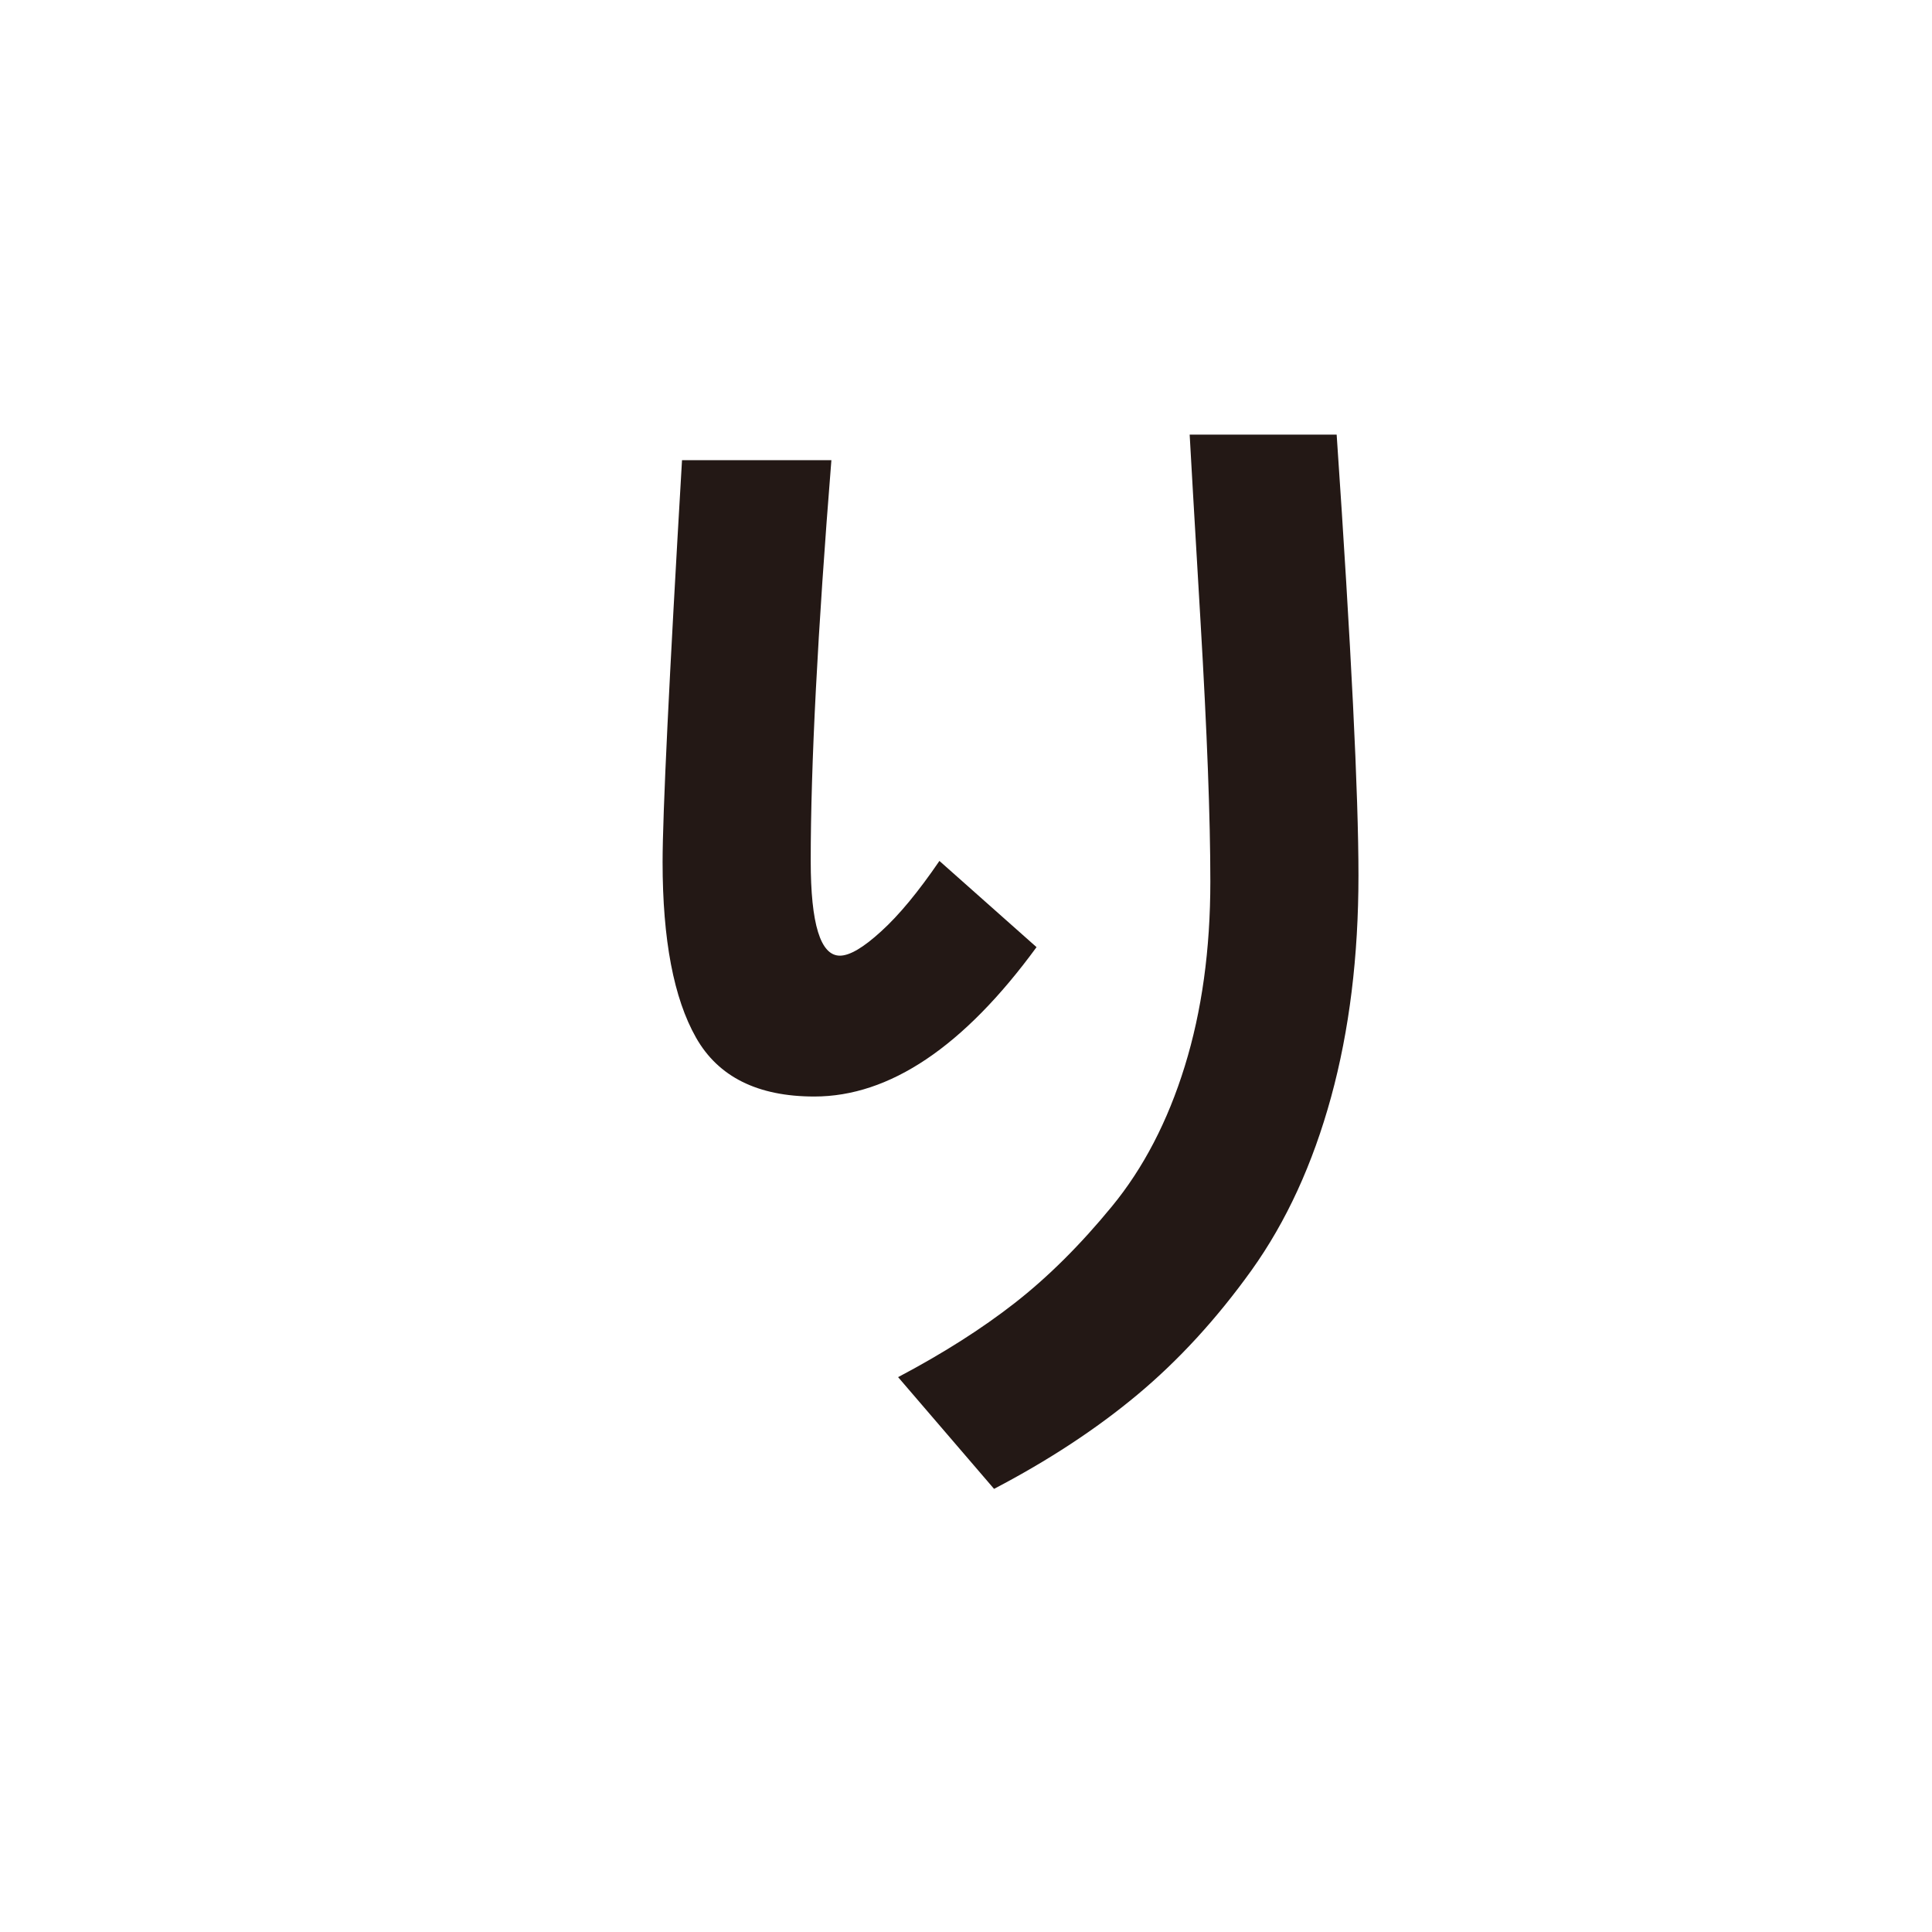
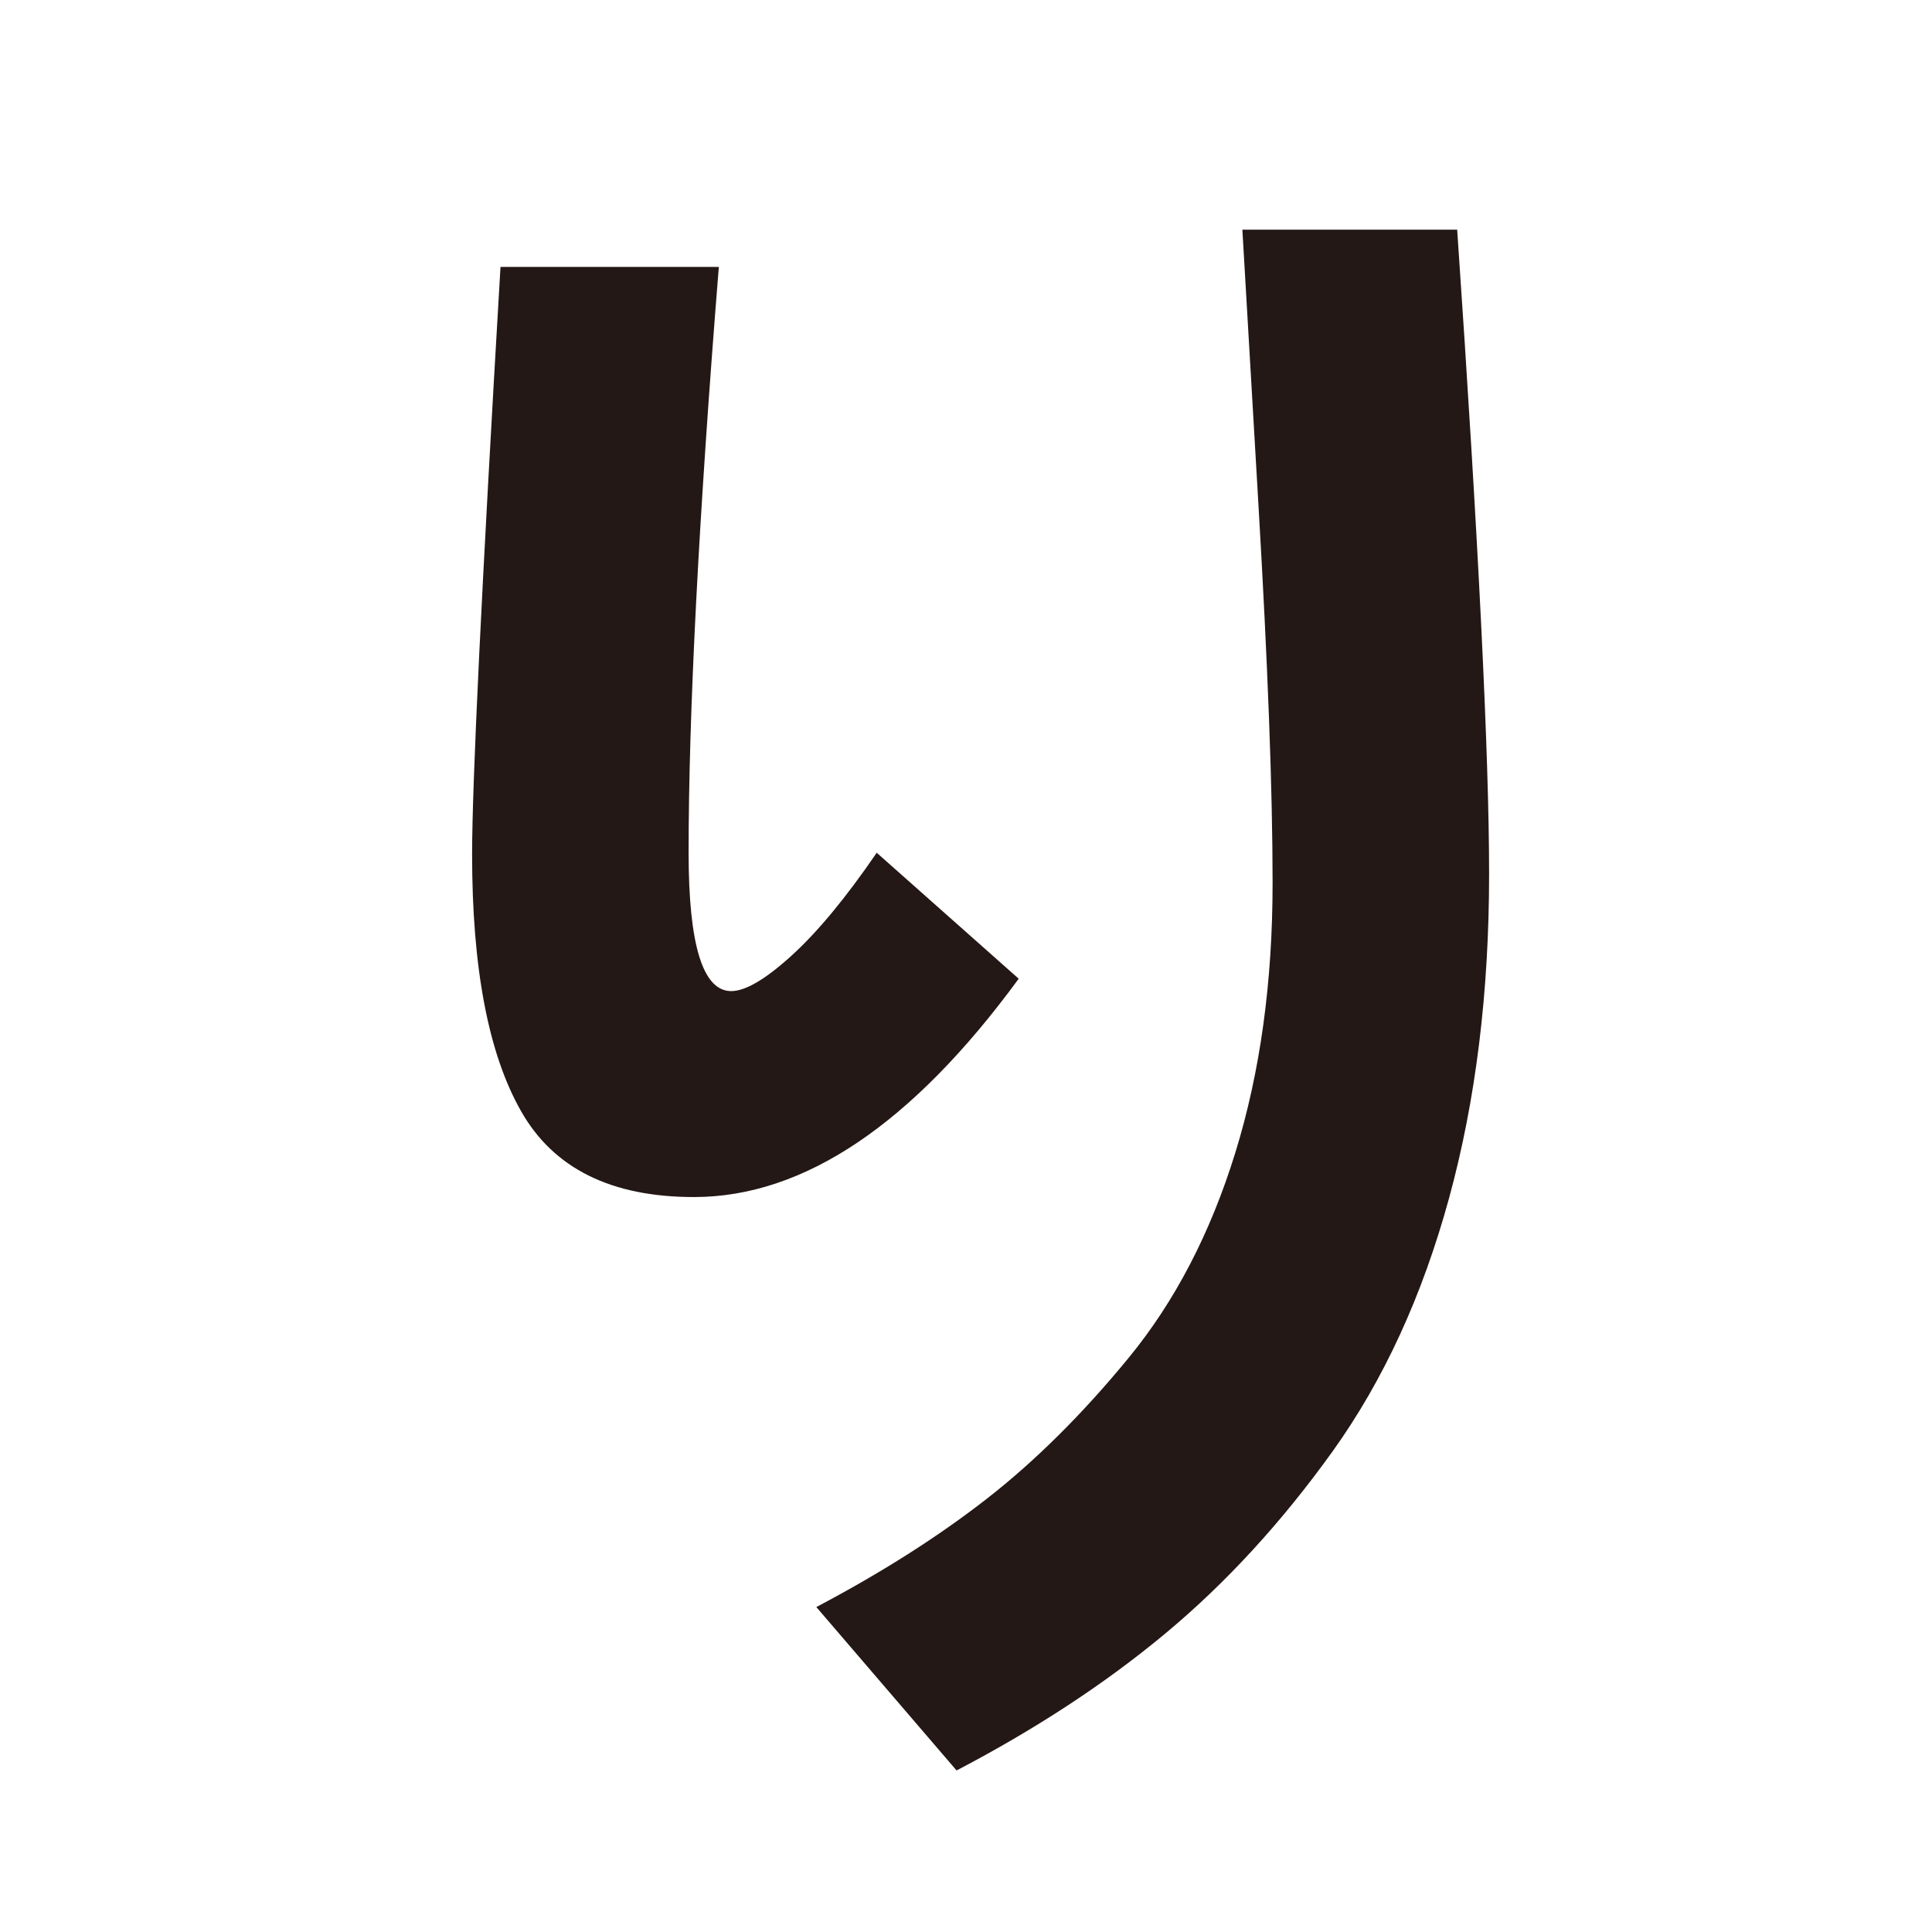
- <svg xmlns="http://www.w3.org/2000/svg" id="_图层_3" data-name="图层 3" viewBox="0 0 170.08 170.08">
+ <svg xmlns="http://www.w3.org/2000/svg" id="_图层_1" data-name="图层 1" viewBox="0 0 170.08 170.08">
  <defs>
    <style>
      .cls-1 {
        fill: #231815;
      }
    </style>
  </defs>
-   <path class="cls-1" d="M58.33,75.9c0-4.21.57-16,1.71-35.39h13.15c-1.21,15.11-1.82,26.87-1.82,35.28,0,5.56.86,8.34,2.57,8.34.86,0,2.07-.71,3.63-2.14,1.57-1.42,3.28-3.49,5.13-6.2l8.55,7.59c-6.41,8.77-12.94,13.15-19.56,13.15-4.99,0-8.46-1.73-10.42-5.19-1.96-3.46-2.94-8.61-2.94-15.45ZM79.07,121.23c3.92-2.07,7.34-4.24,10.26-6.52,2.92-2.28,5.77-5.11,8.55-8.5,2.78-3.38,4.92-7.5,6.42-12.35,1.5-4.85,2.25-10.26,2.25-16.25,0-5.56-.29-13.17-.86-22.83-.57-9.66-.89-15.16-.96-16.52h12.94c1.28,18.75,1.92,31.68,1.92,38.81s-.8,13.63-2.41,19.51-3.94,10.96-7,15.24c-3.07,4.28-6.42,7.93-10.05,10.96s-7.84,5.79-12.62,8.29l-8.45-9.84Z" />
+   <path class="cls-1" d="M41.56,75.22c0-6.14.83-23.38,2.5-51.72h19.22c-1.77,22.08-2.66,39.27-2.66,51.56,0,8.12,1.25,12.19,3.75,12.19,1.25,0,3.02-1.04,5.31-3.12,2.29-2.08,4.79-5.1,7.5-9.06l12.5,11.09c-9.38,12.81-18.91,19.22-28.59,19.22-7.29,0-12.37-2.52-15.23-7.58-2.87-5.05-4.3-12.58-4.3-22.58ZM71.87,141.47c5.73-3.02,10.73-6.2,15-9.53,4.27-3.33,8.44-7.47,12.5-12.42,4.06-4.95,7.19-10.96,9.38-18.05,2.19-7.08,3.28-15,3.28-23.75,0-8.12-.42-19.24-1.25-33.36-.83-14.11-1.3-22.16-1.41-24.14h18.91c1.88,27.4,2.81,46.3,2.81,56.72s-1.17,19.92-3.52,28.52-5.76,16.02-10.23,22.27c-4.48,6.25-9.38,11.59-14.69,16.02s-11.46,8.46-18.44,12.11l-12.34-14.38Z" />
</svg>
